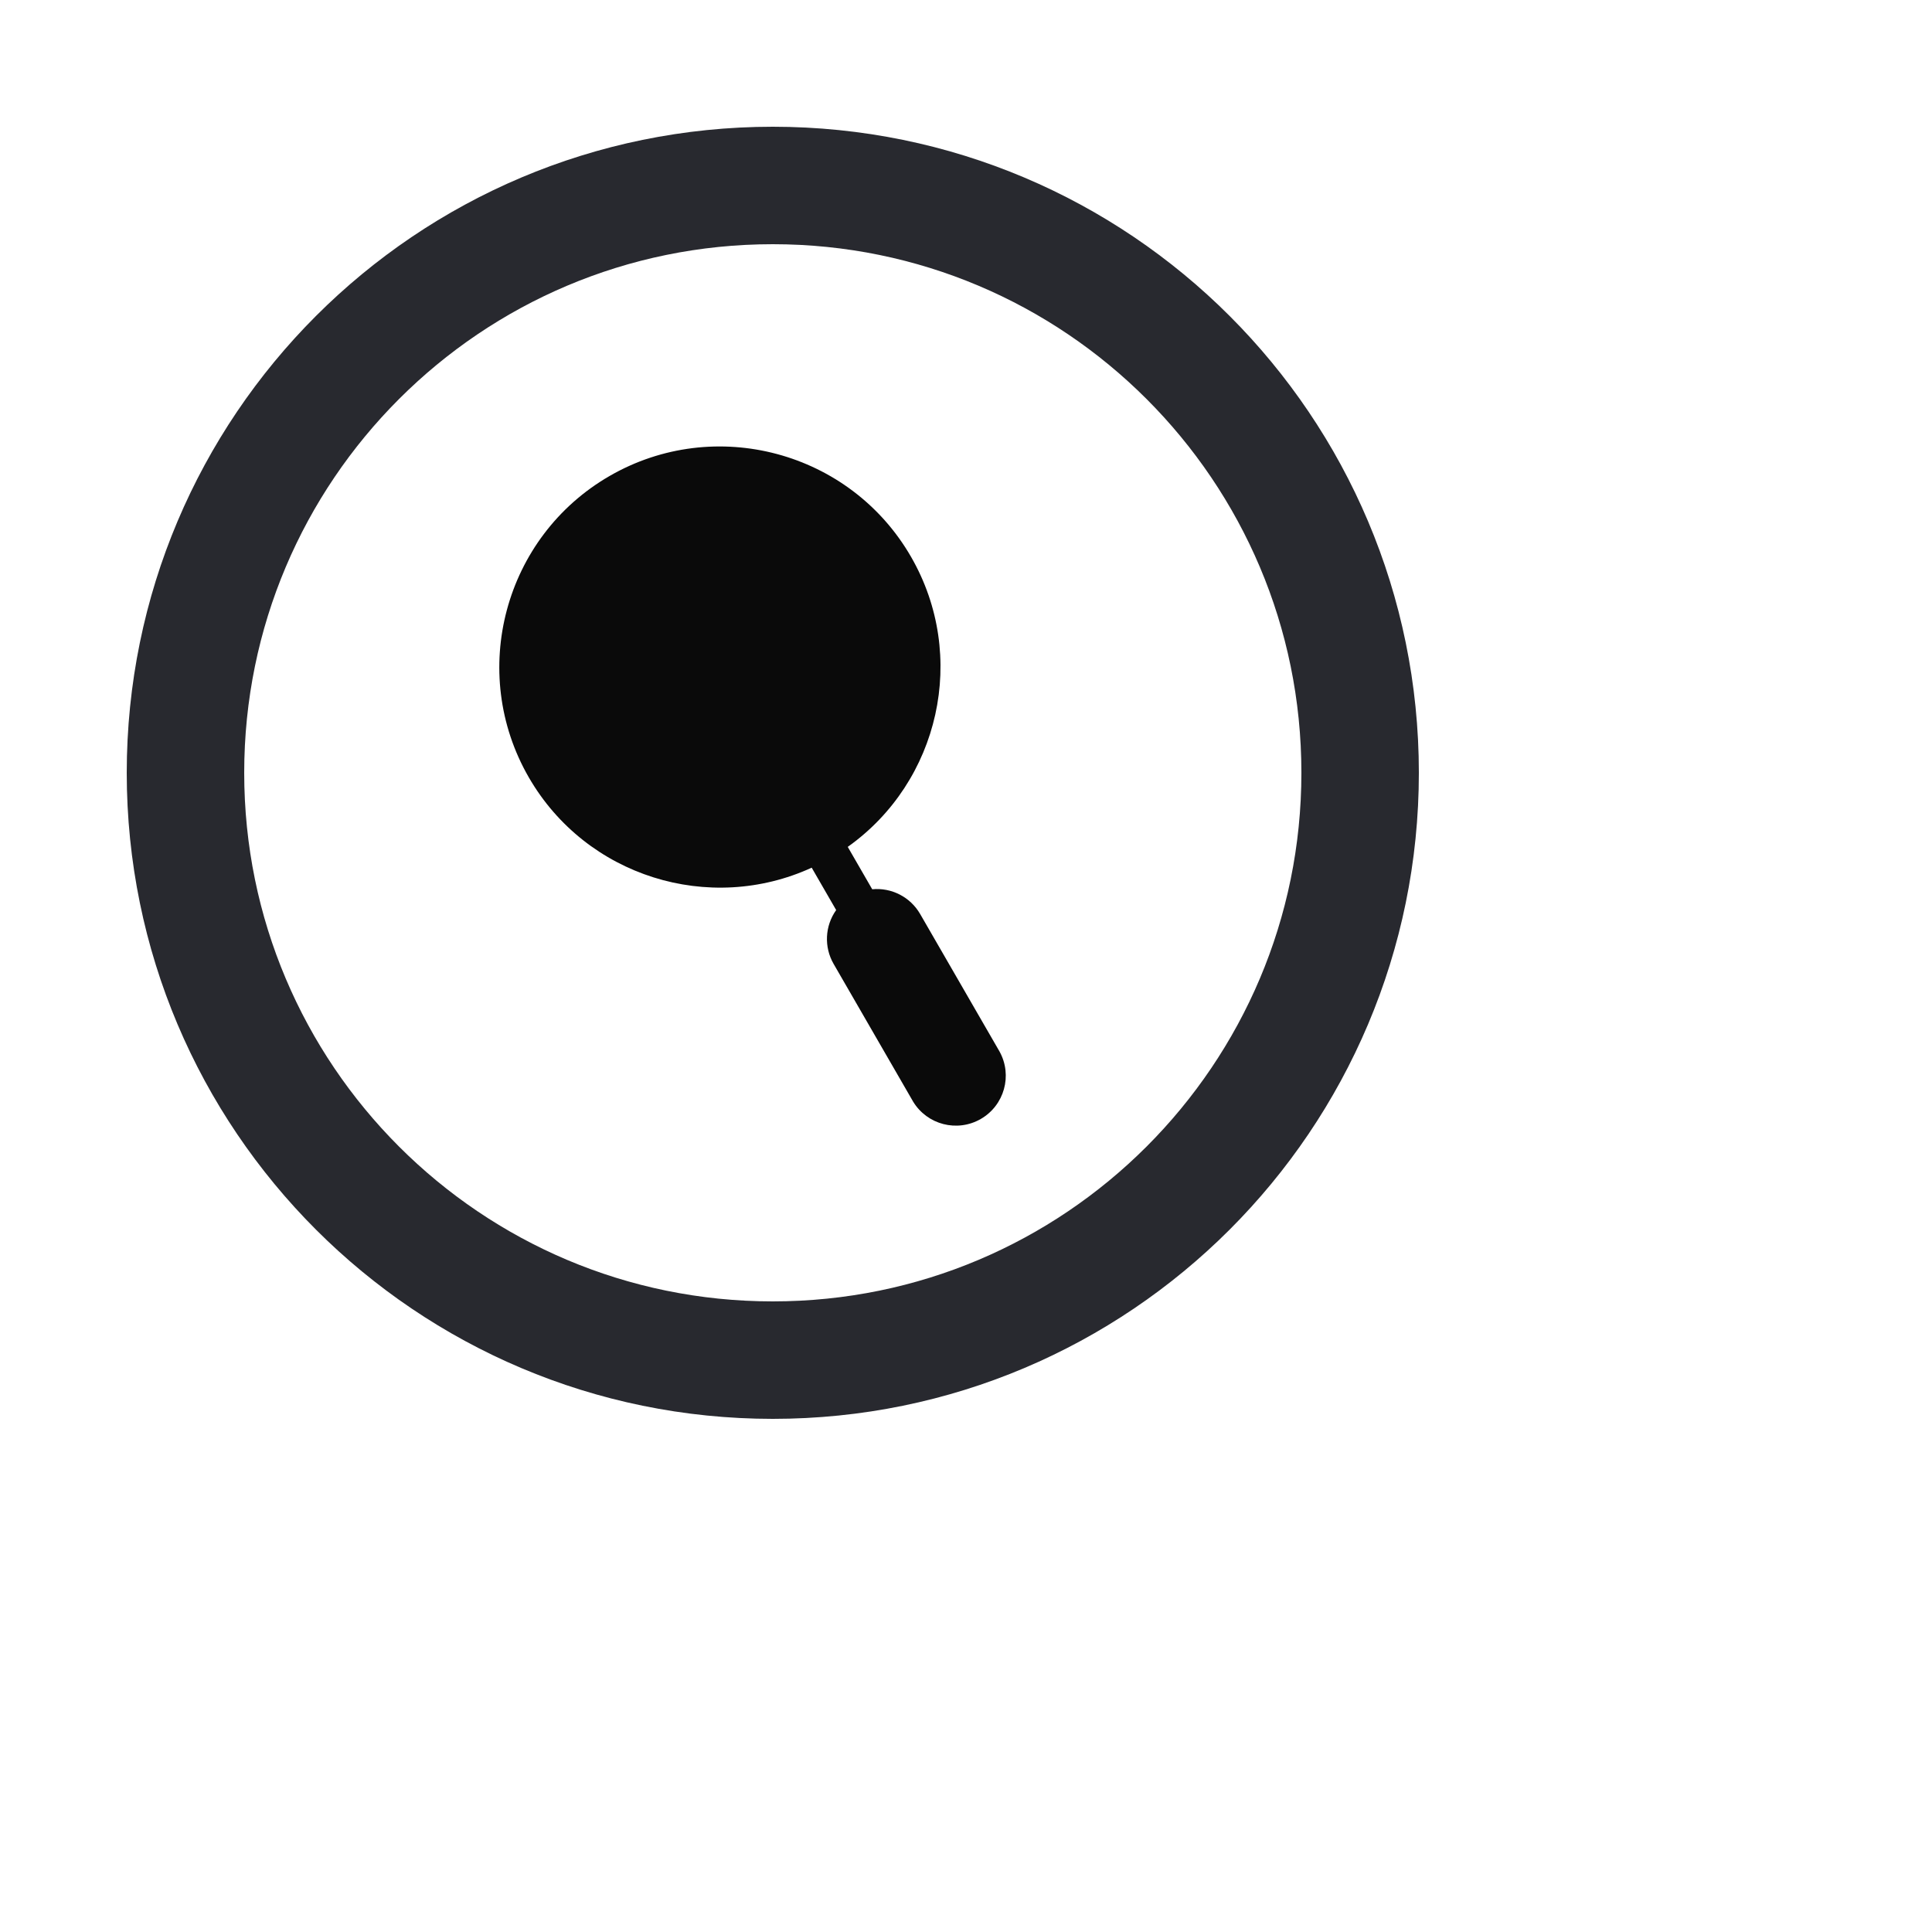
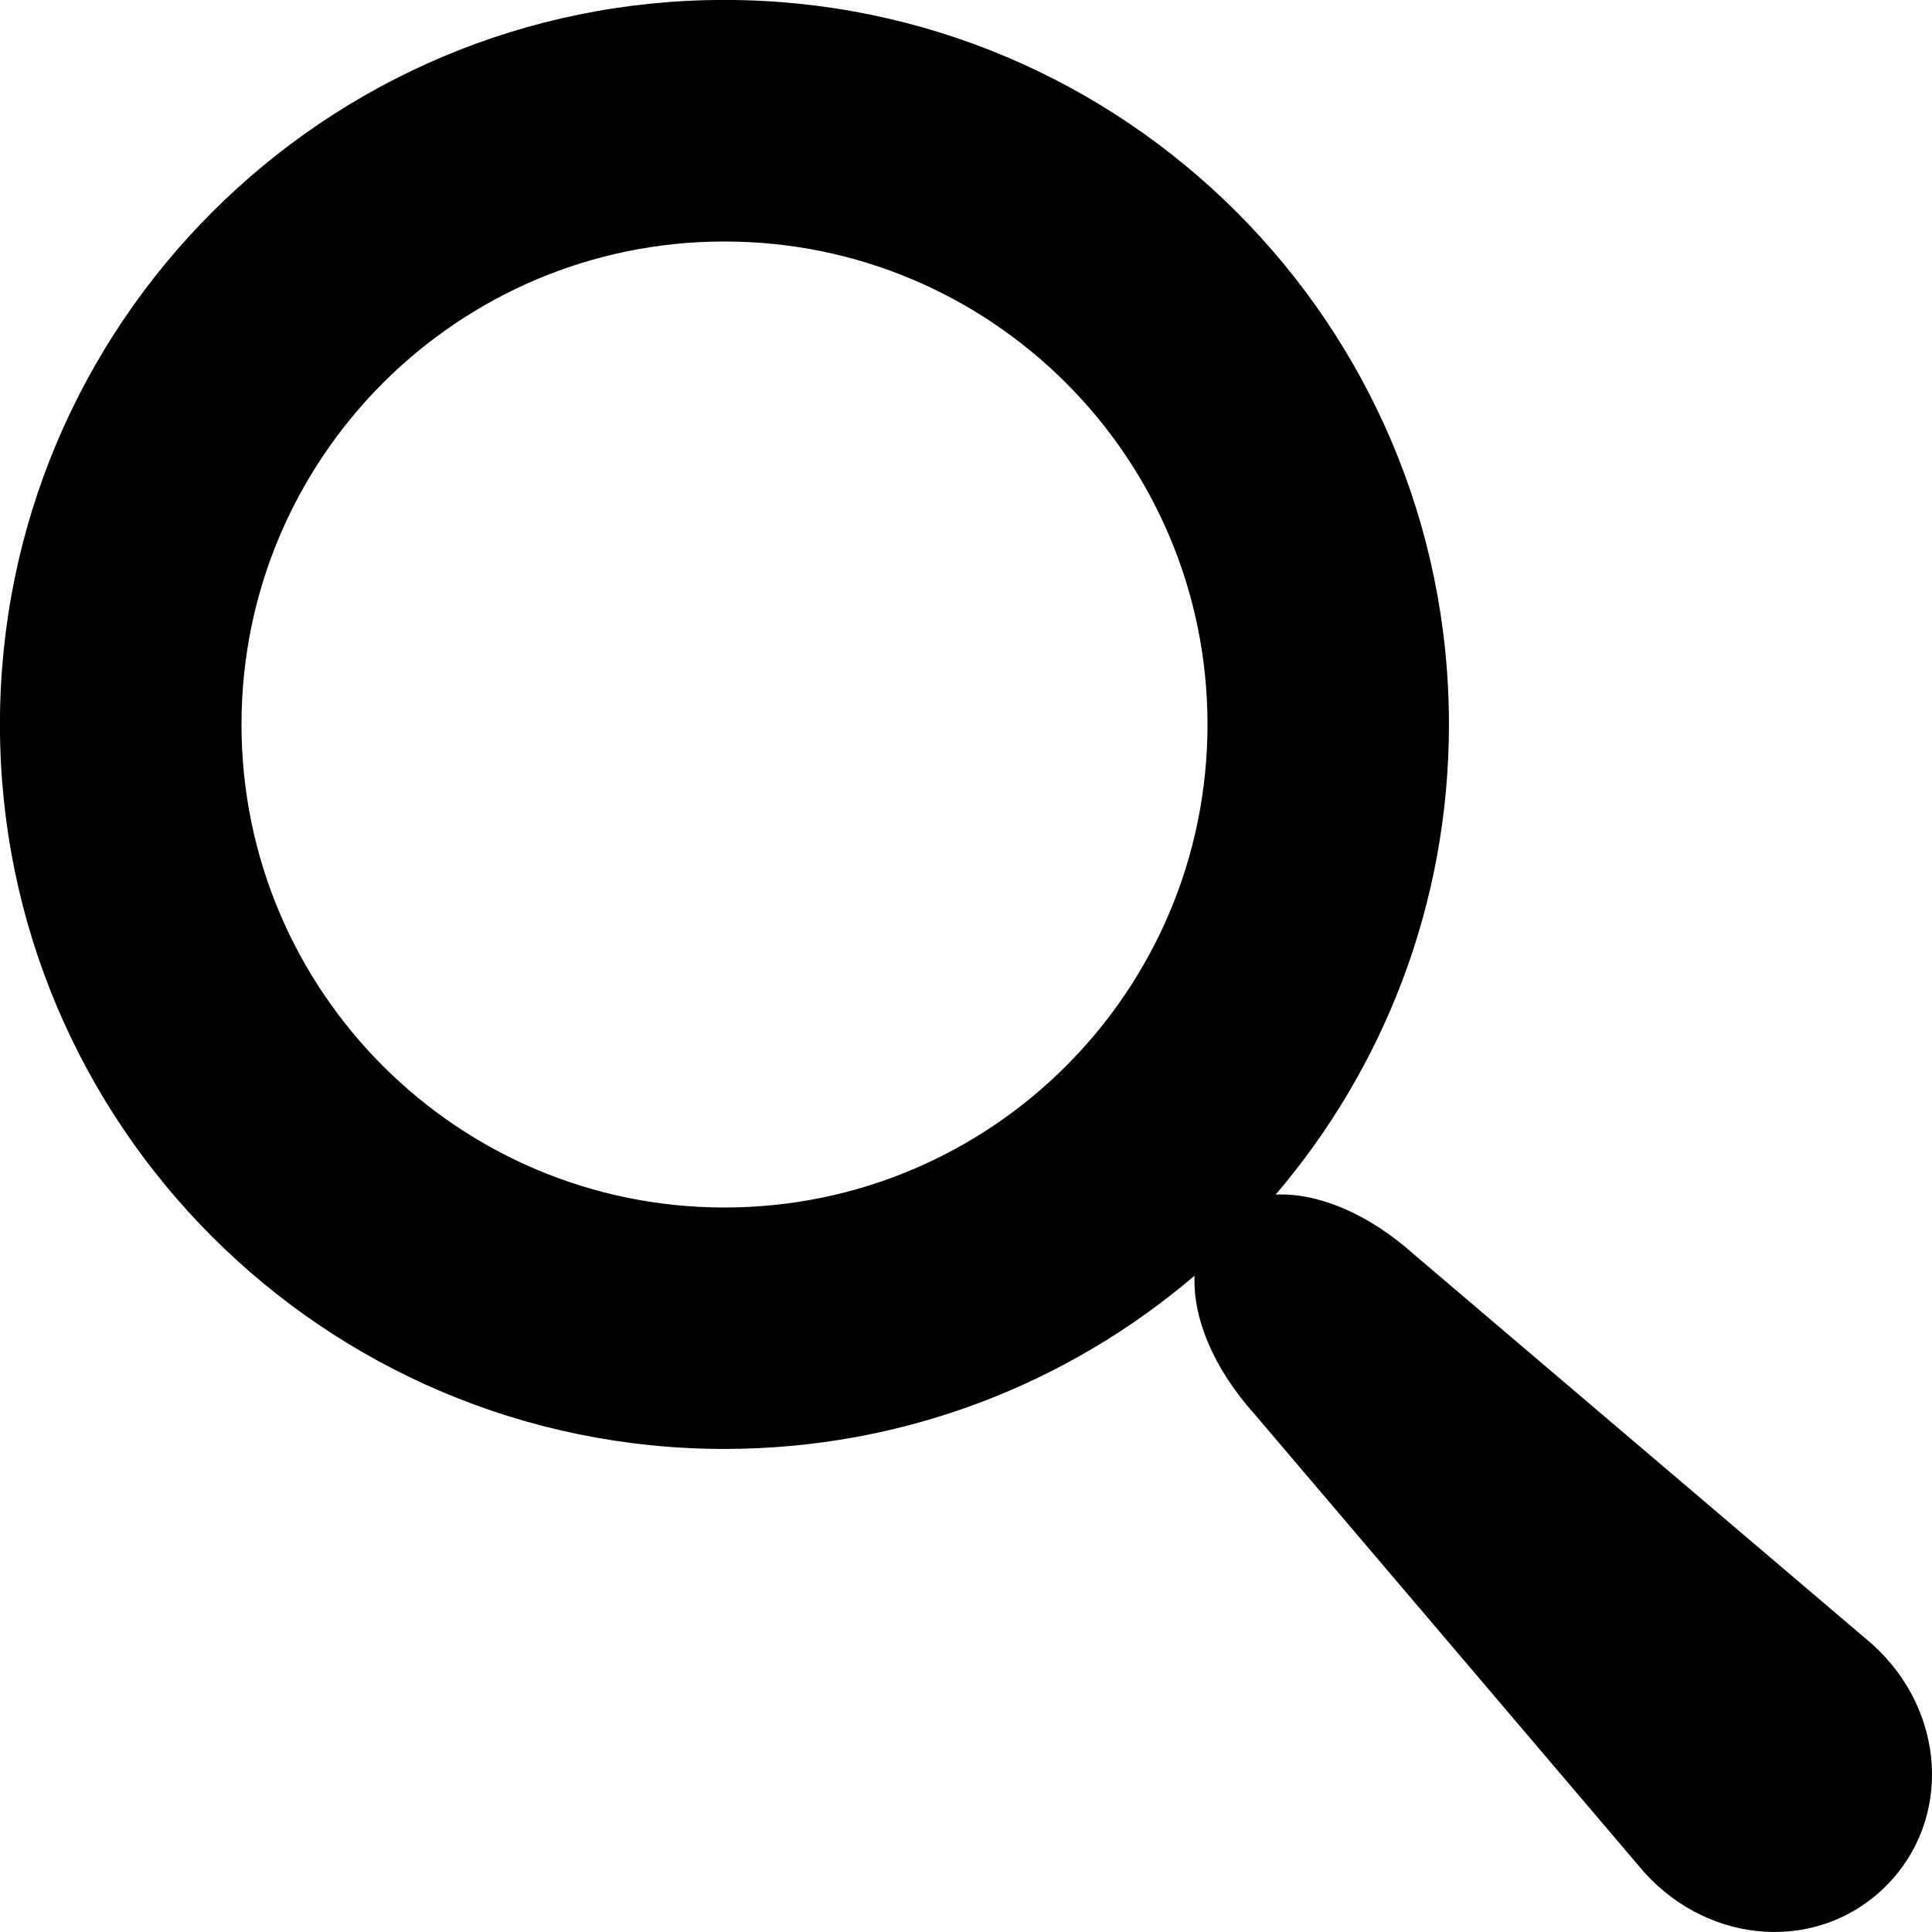
- <svg xmlns="http://www.w3.org/2000/svg" xml:space="preserve" viewBox="0 0 100 100" y="0" x="0" id="圖層_1" version="1.1" width="200px" height="200px" style="width:100%;height:100%;background-size:initial;background-repeat-y:initial;background-repeat-x:initial;background-position-y:initial;background-position-x:initial;background-origin:initial;background-color:initial;background-clip:initial;background-attachment:initial;animation-play-state:paused">
-   <g class="ldl-scale" style="transform-origin:50% 50%;transform:rotate(0deg) scale(0.8, 0.8);animation-play-state:paused">
-     <path fill="#77a4bd" d="M58.941 36.021c-3.936-6.817-12.684-9.161-19.501-5.225s-9.161 12.684-5.226 19.501c3.709 6.424 11.69 8.874 18.303 5.842l1.583 2.742a3.229 3.229 0 0 0-.165 3.484l5.141 8.905a3.232 3.232 0 0 0 5.597-3.231l-5.141-8.905a3.23 3.23 0 0 0-3.1-1.599l-1.583-2.742c5.932-4.211 7.801-12.348 4.092-18.772z" style="fill:rgb(10, 10, 10);animation-play-state:paused" />
-     <circle stroke-miterlimit="10" stroke-width="7.6" stroke="#333" fill="none" r="38" cy="50" cx="50" style="stroke:rgb(40, 41, 47);animation-play-state:paused" />
-   </g>
+ <svg xmlns="http://www.w3.org/2000/svg" version="1.1" width="32" height="32" viewBox="0 0 32 32">
+   <path d="M31.008 27.231l-7.58-6.447c-0.784-0.705-1.622-1.029-2.299-0.998 1.789-2.096 2.87-4.815 2.87-7.787 0-6.627-5.373-12-12-12s-12 5.373-12 12 5.373 12 12 12c2.972 0 5.691-1.081 7.787-2.87-0.031 0.677 0.293 1.515 0.998 2.299l6.447 7.58c1.104 1.226 2.907 1.33 4.007 0.23s0.997-2.903-0.23-4.007zM12 20c-4.418 0-8-3.582-8-8s3.582-8 8-8 8 3.582 8 8-3.582 8-8 8z" />
</svg>
